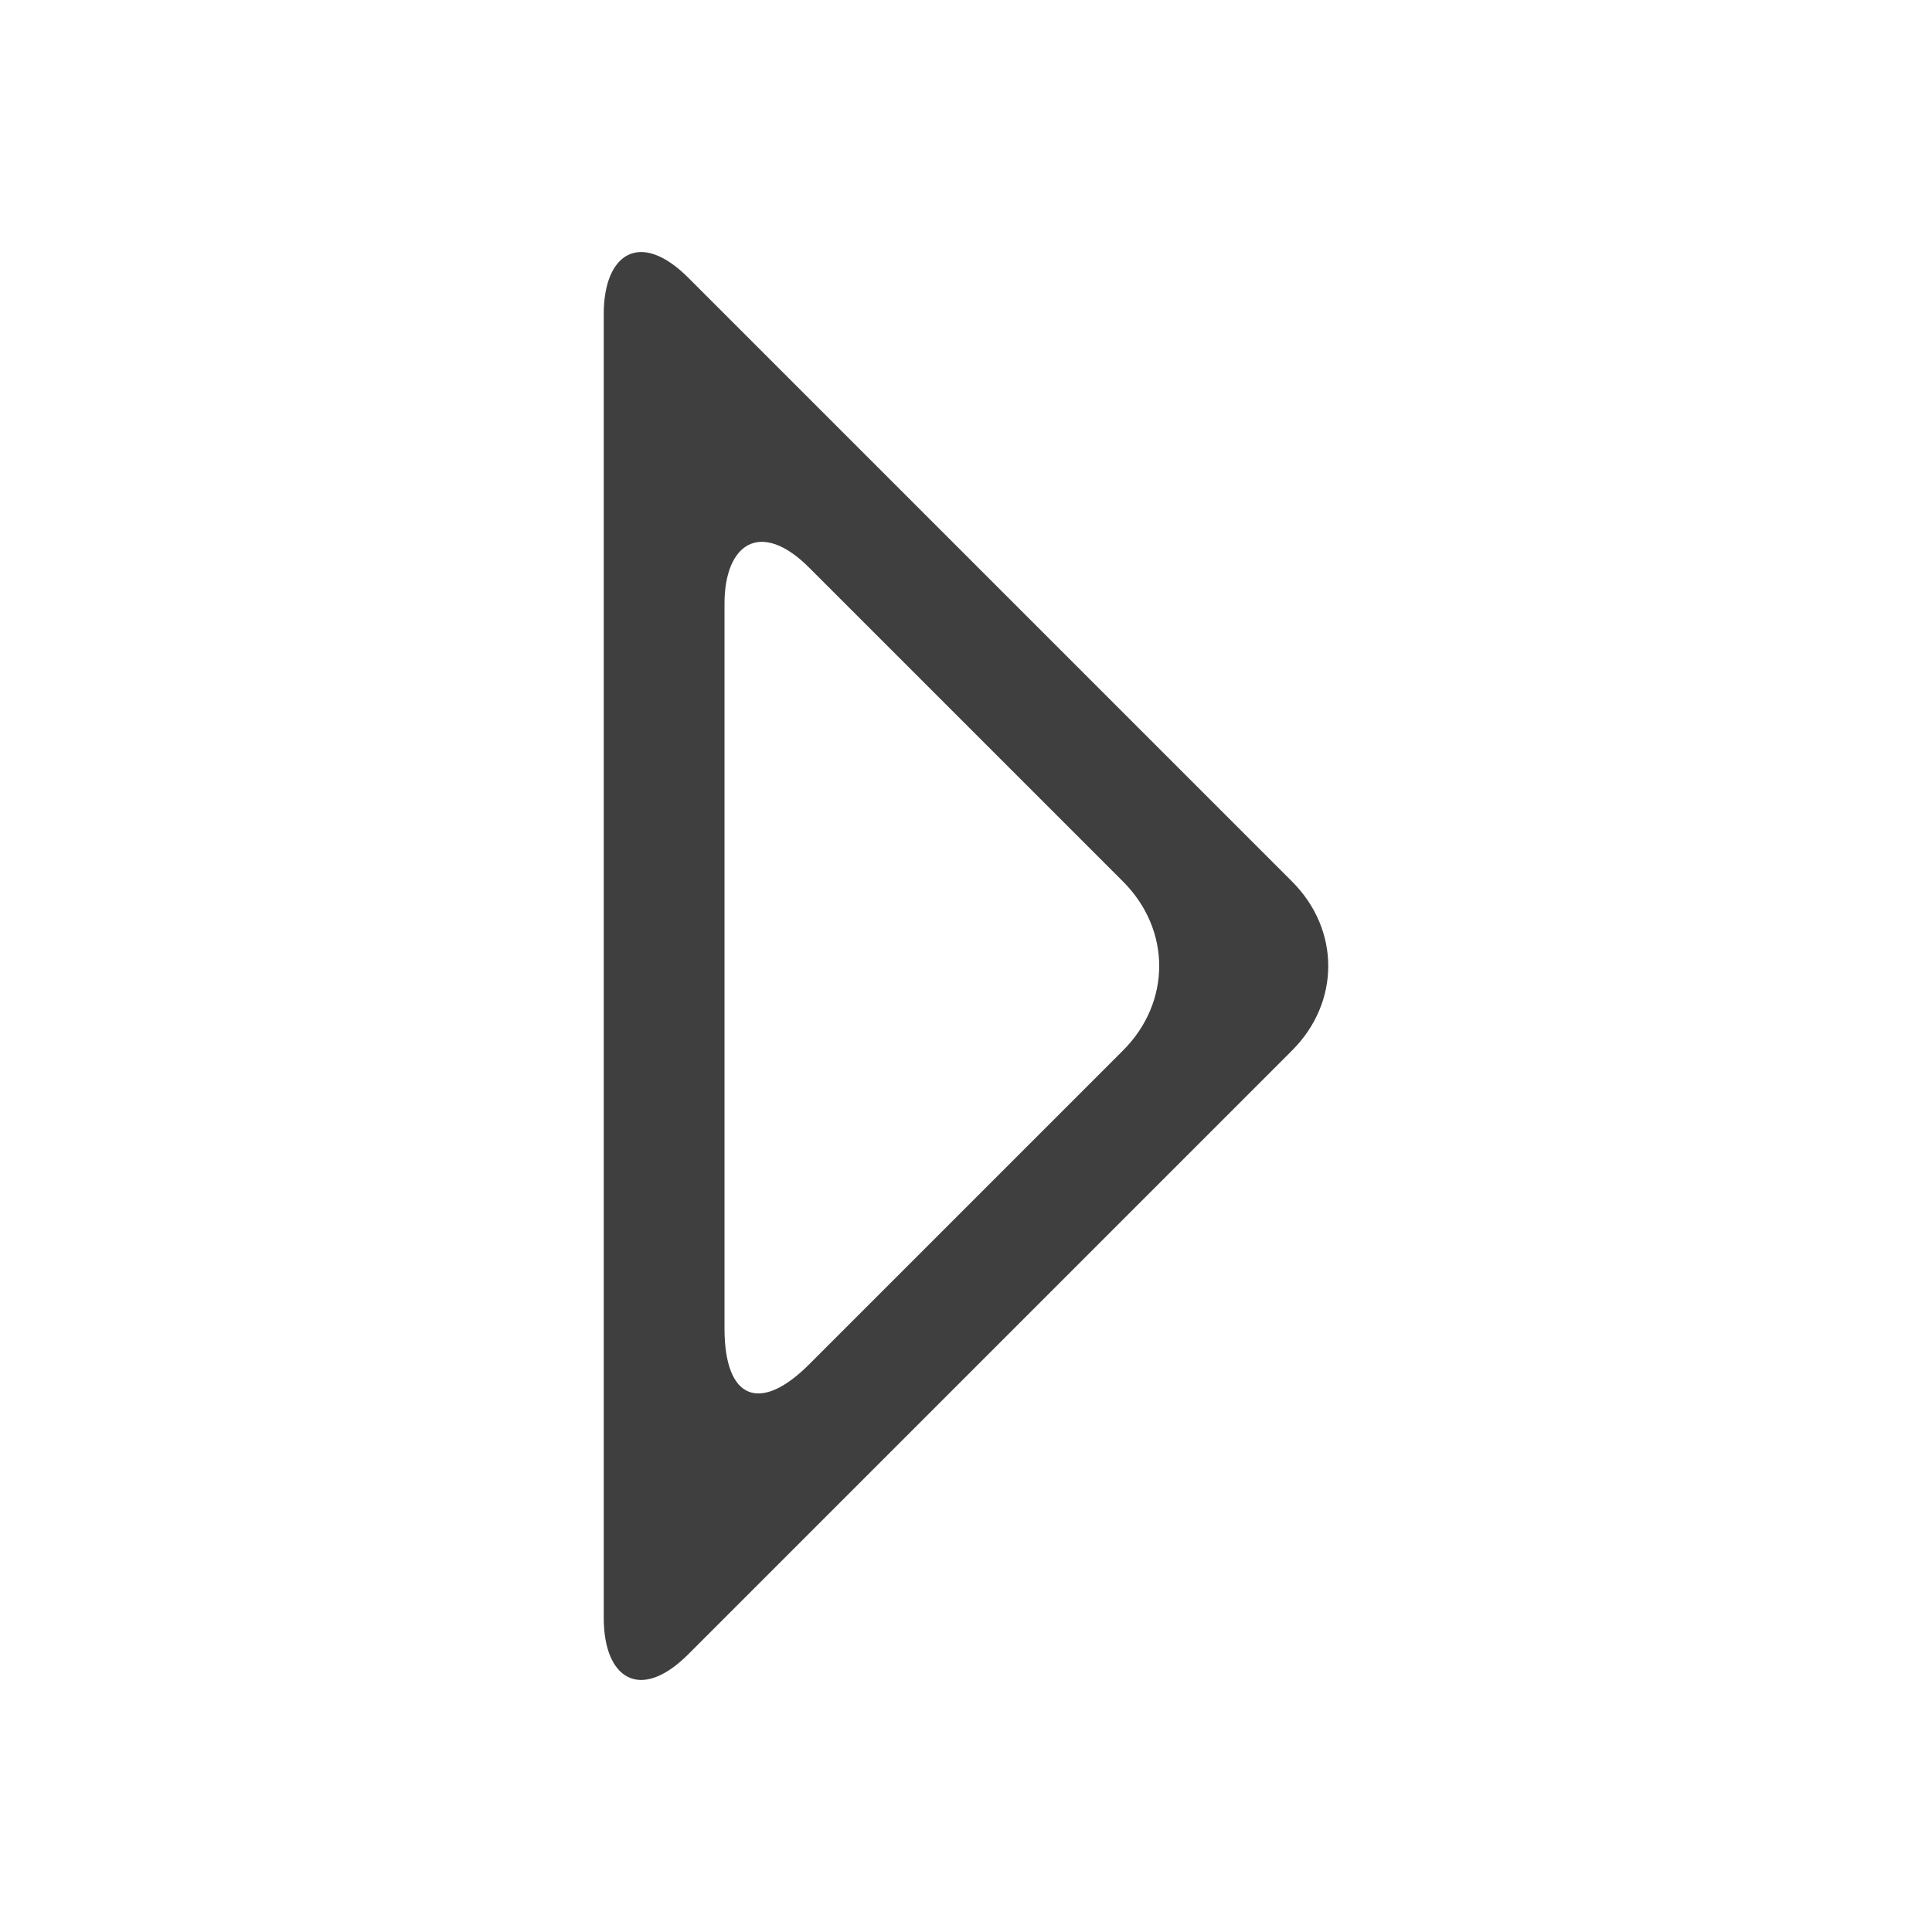
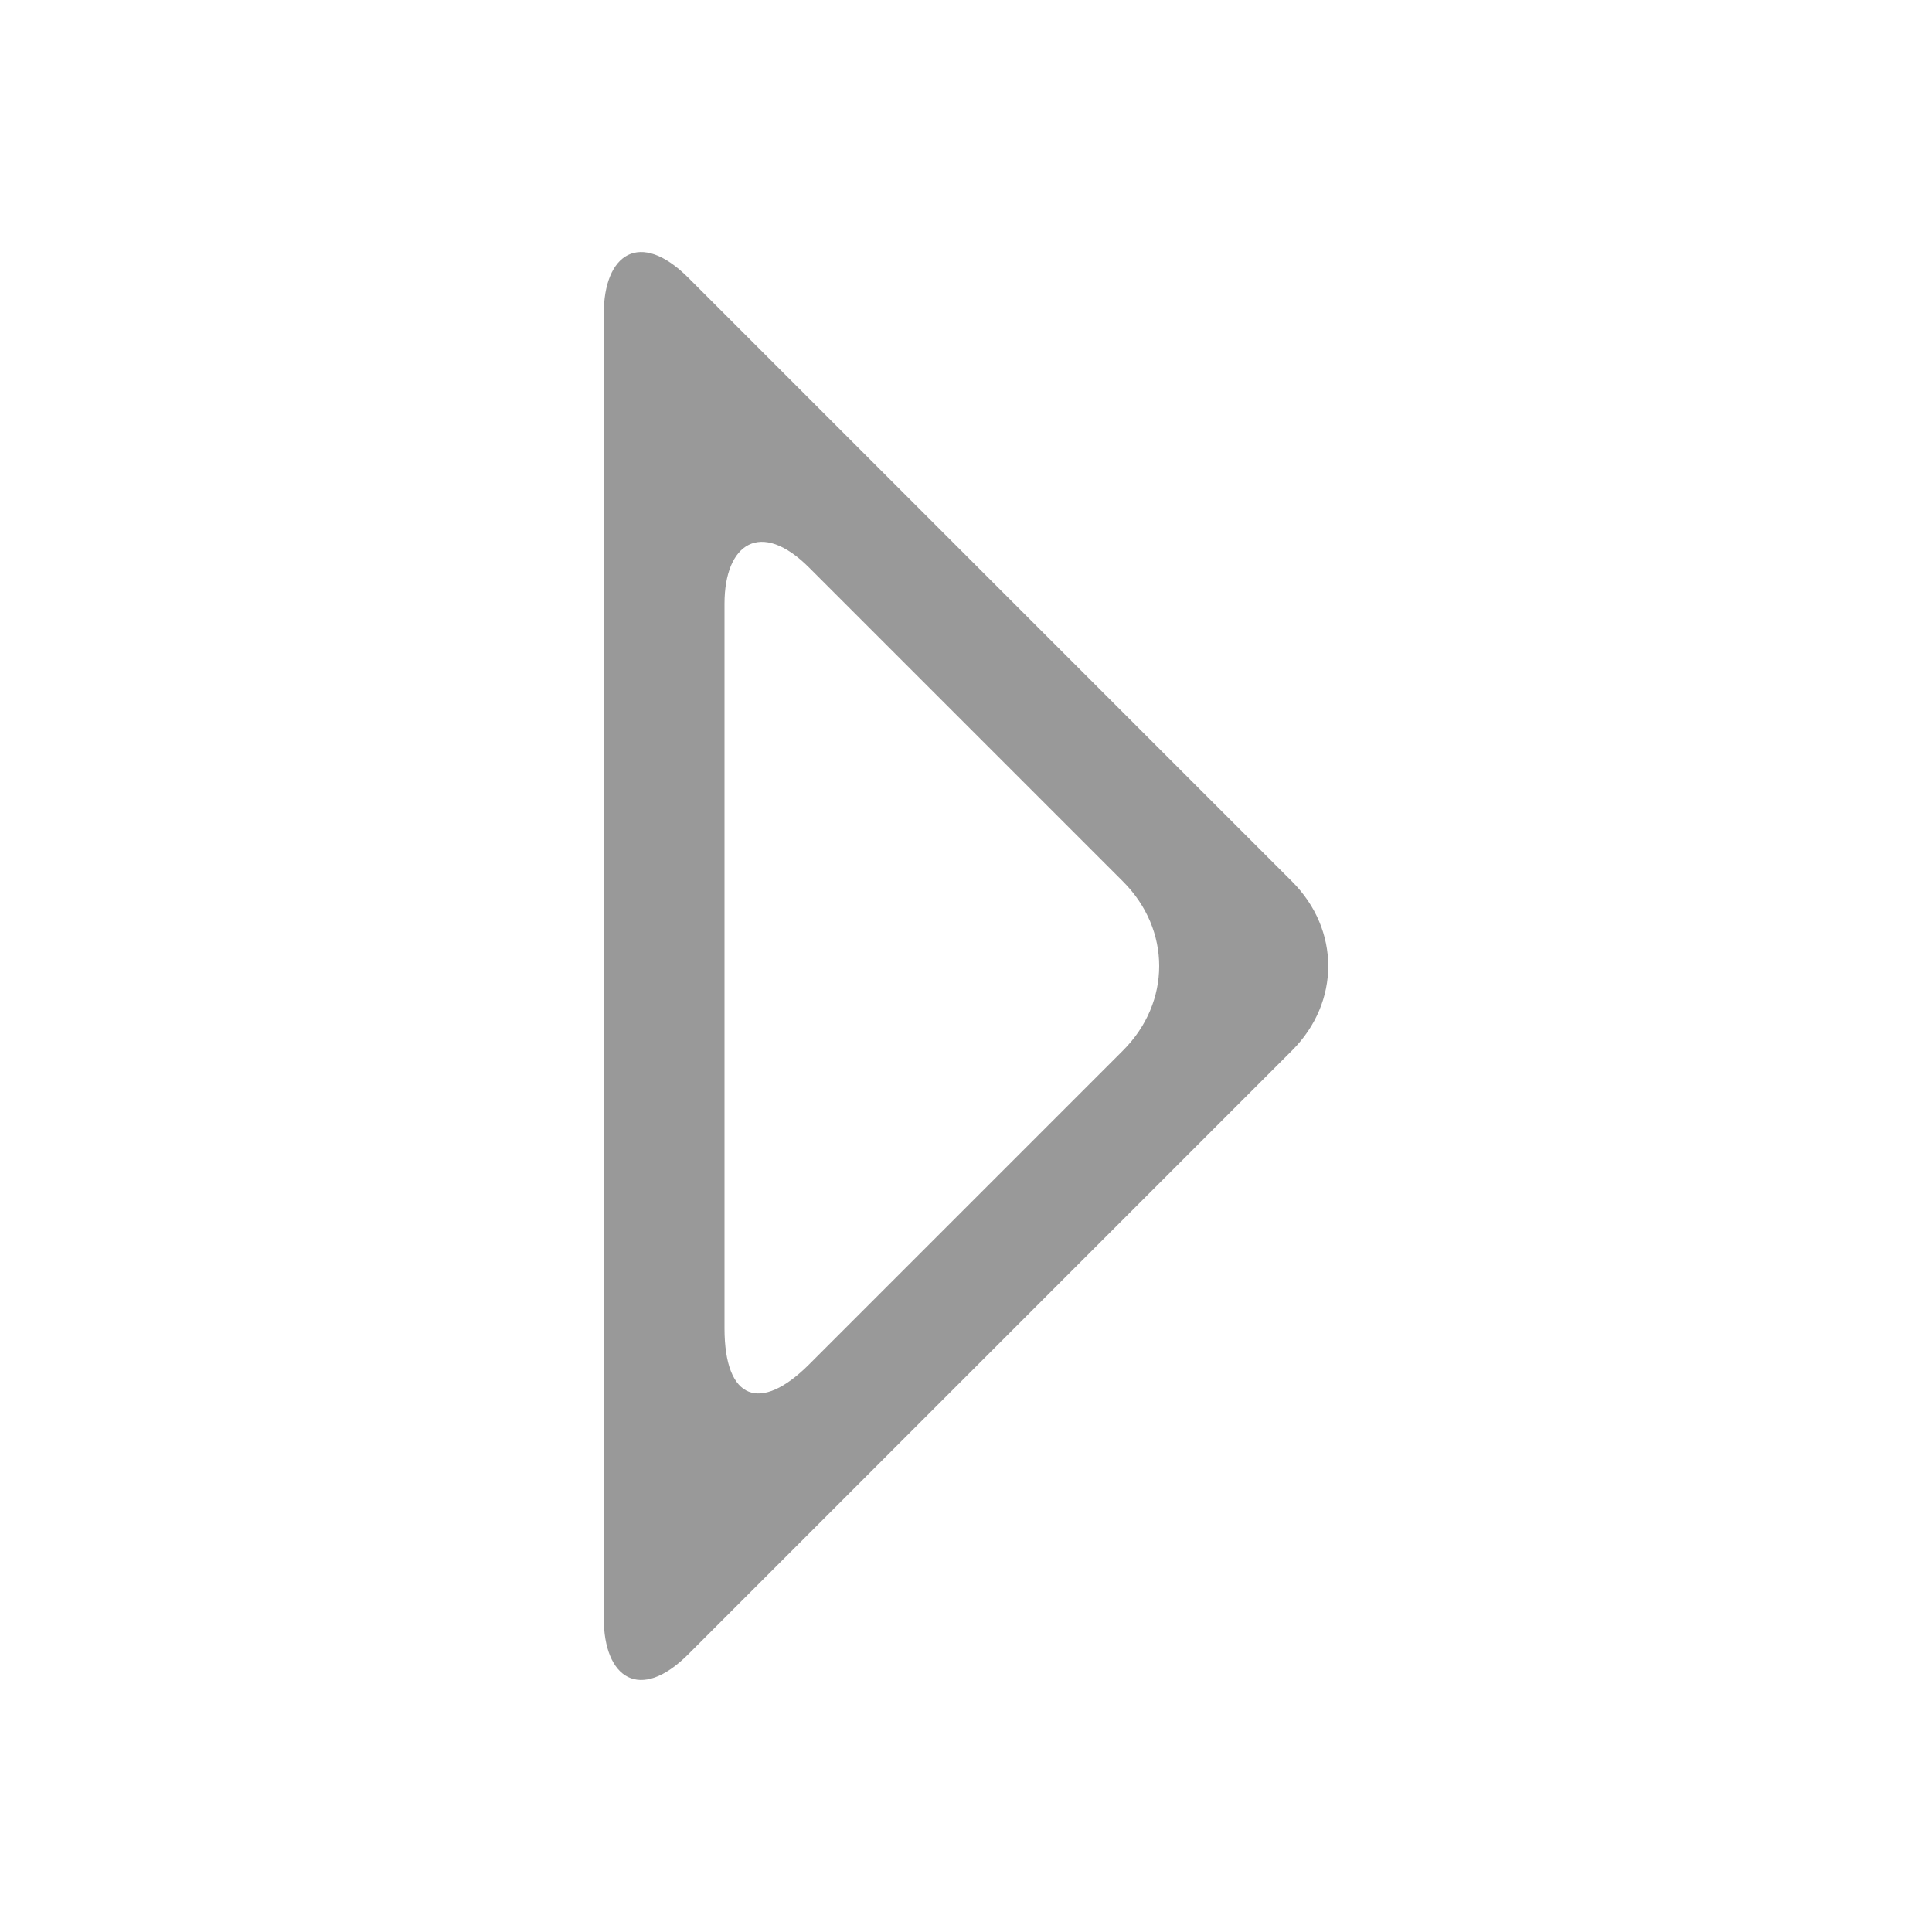
<svg xmlns="http://www.w3.org/2000/svg" width="16" height="16" viewBox="-5 -2.1 16 16" preserveAspectRatio="xMinYMid meet" overflow="visible">
-   <path d="M5.7 5.2l-5-5C.3-.2 0 0 0 .5v10.8c0 .5.3.7.7.3l5-5c.4-.4.4-1 0-1.4zM4.3 6.6L1.7 9.2c-.4.4-.7.3-.7-.3v-6c0-.5.3-.7.7-.3l2.6 2.6c.4.4.4 1 0 1.4z" fill="#3f3f3f" />
+   <path d="M5.7 5.2l-5-5C.3-.2 0 0 0 .5v10.8c0 .5.3.7.7.3l5-5c.4-.4.4-1 0-1.4zM4.3 6.6L1.7 9.2c-.4.4-.7.3-.7-.3v-6c0-.5.3-.7.7-.3l2.6 2.6c.4.4.4 1 0 1.4z" fill="#999" />
</svg>
